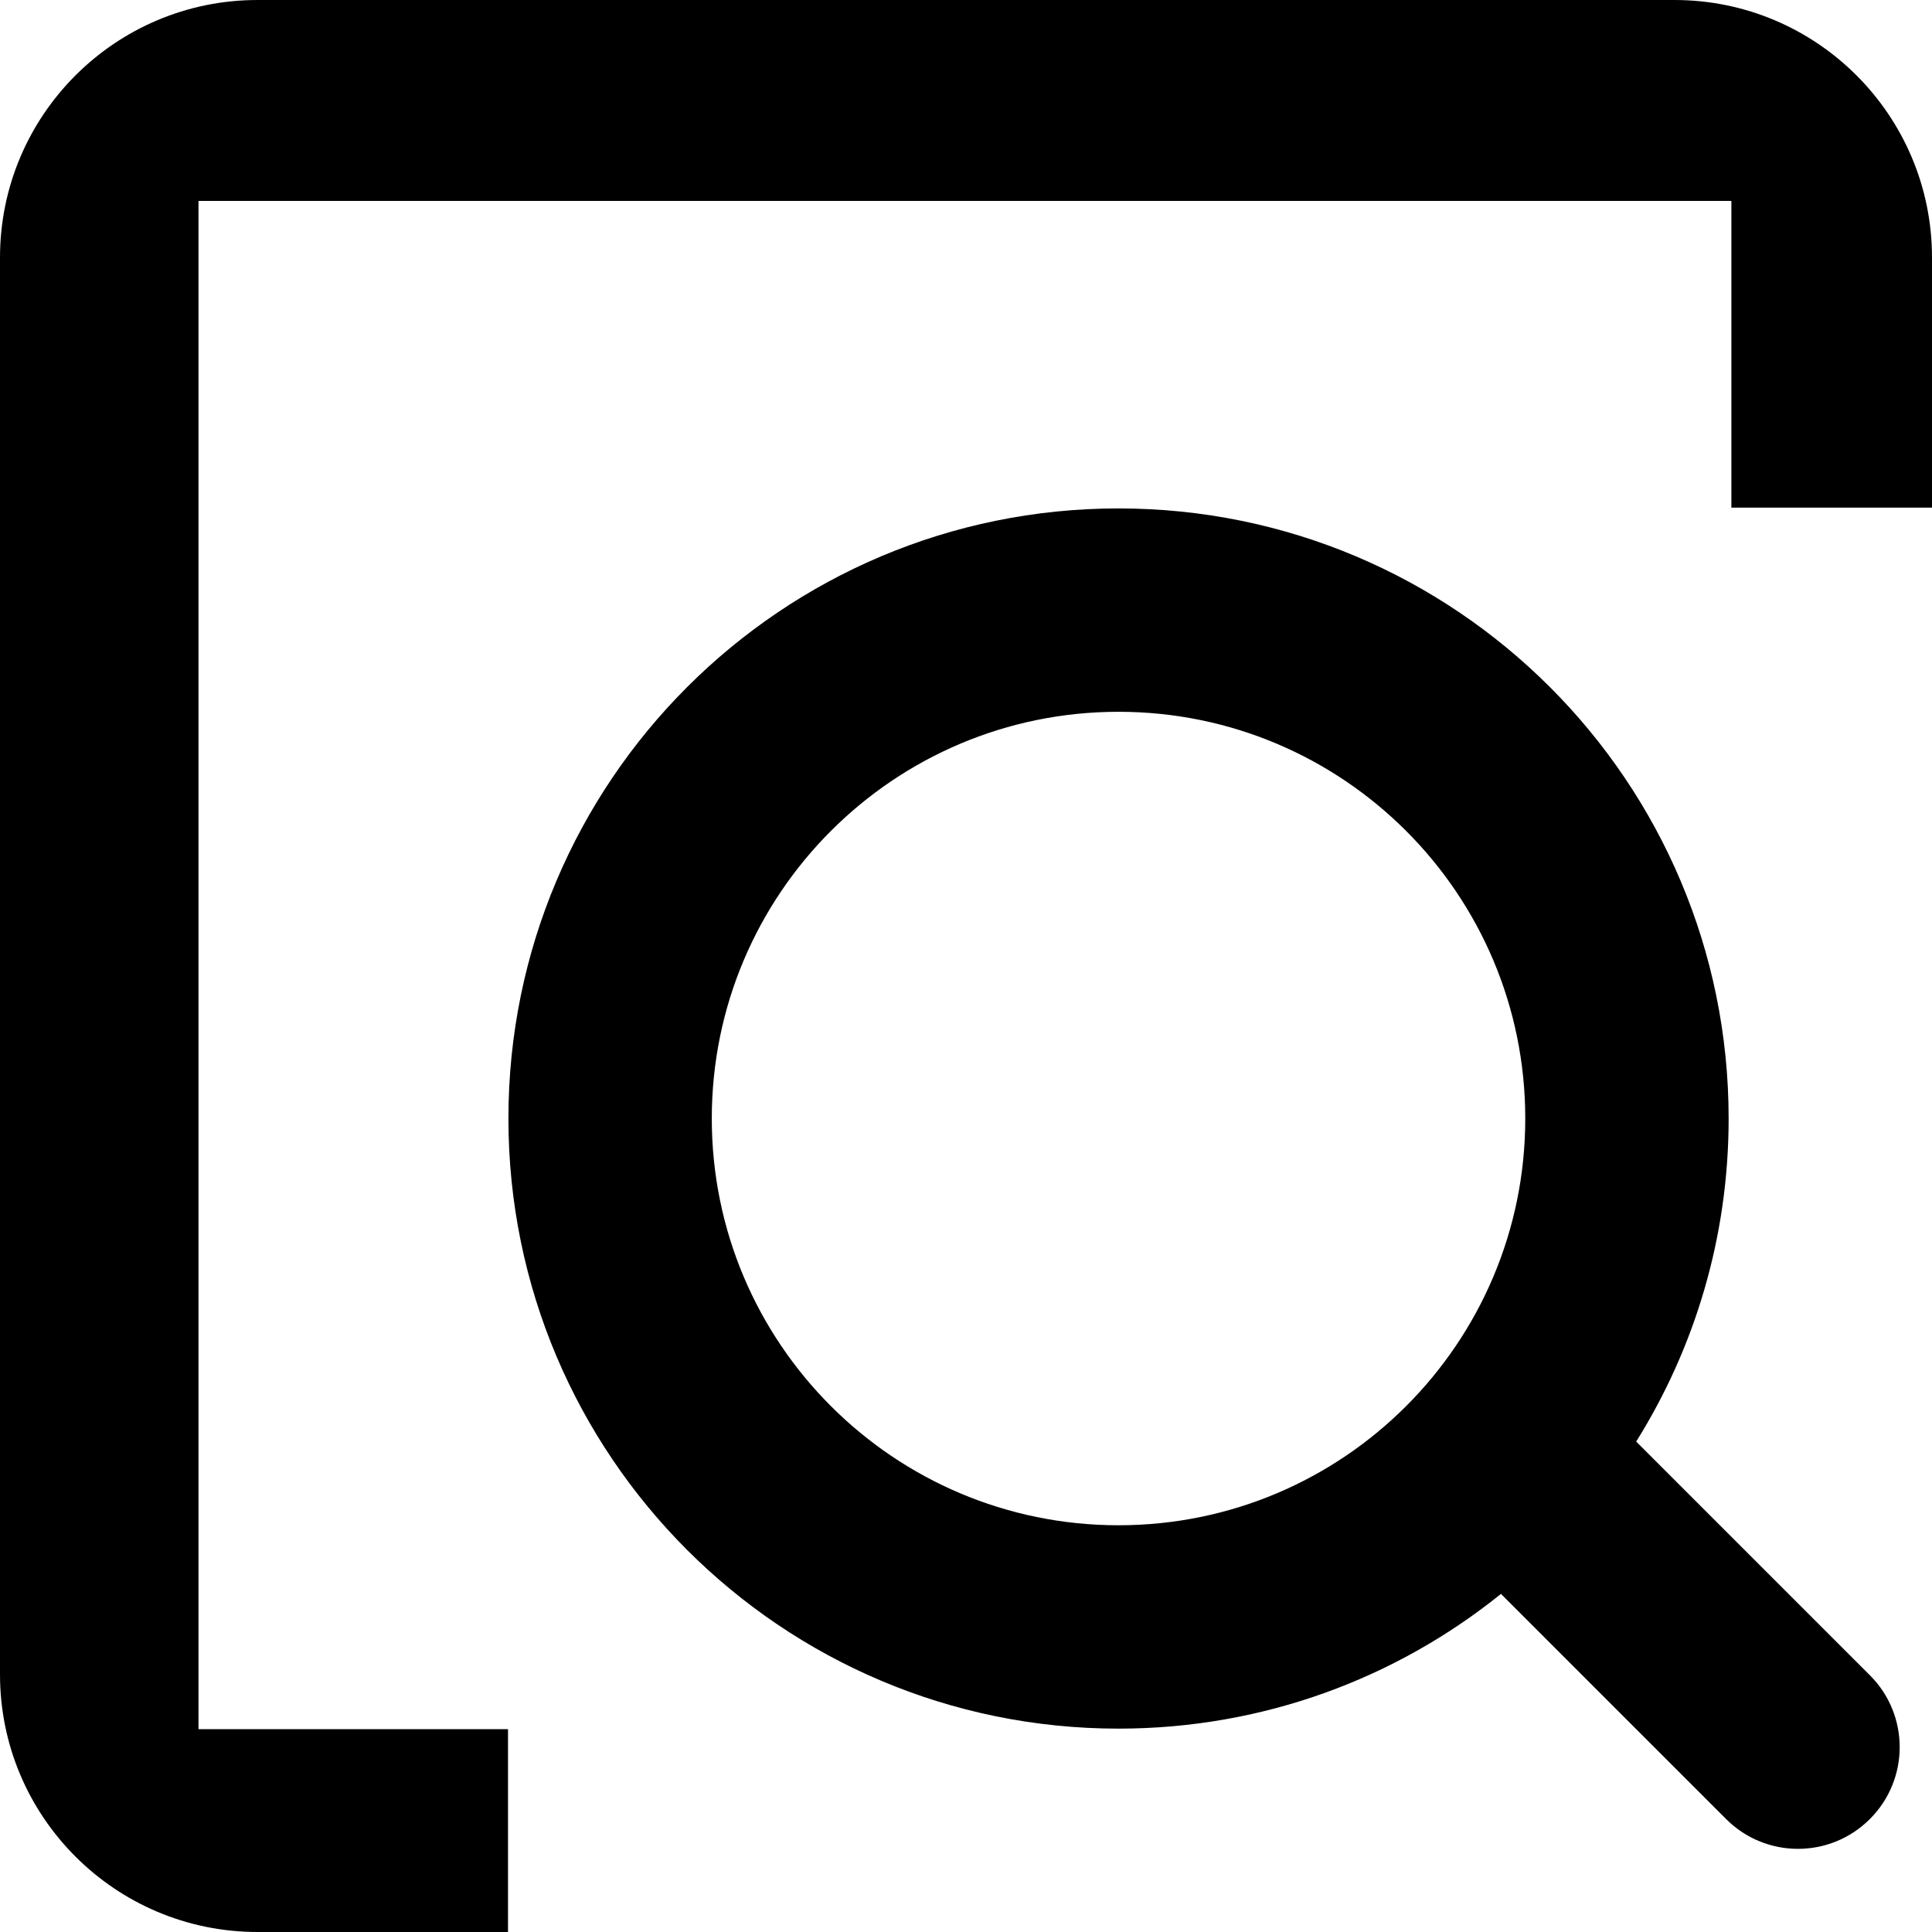
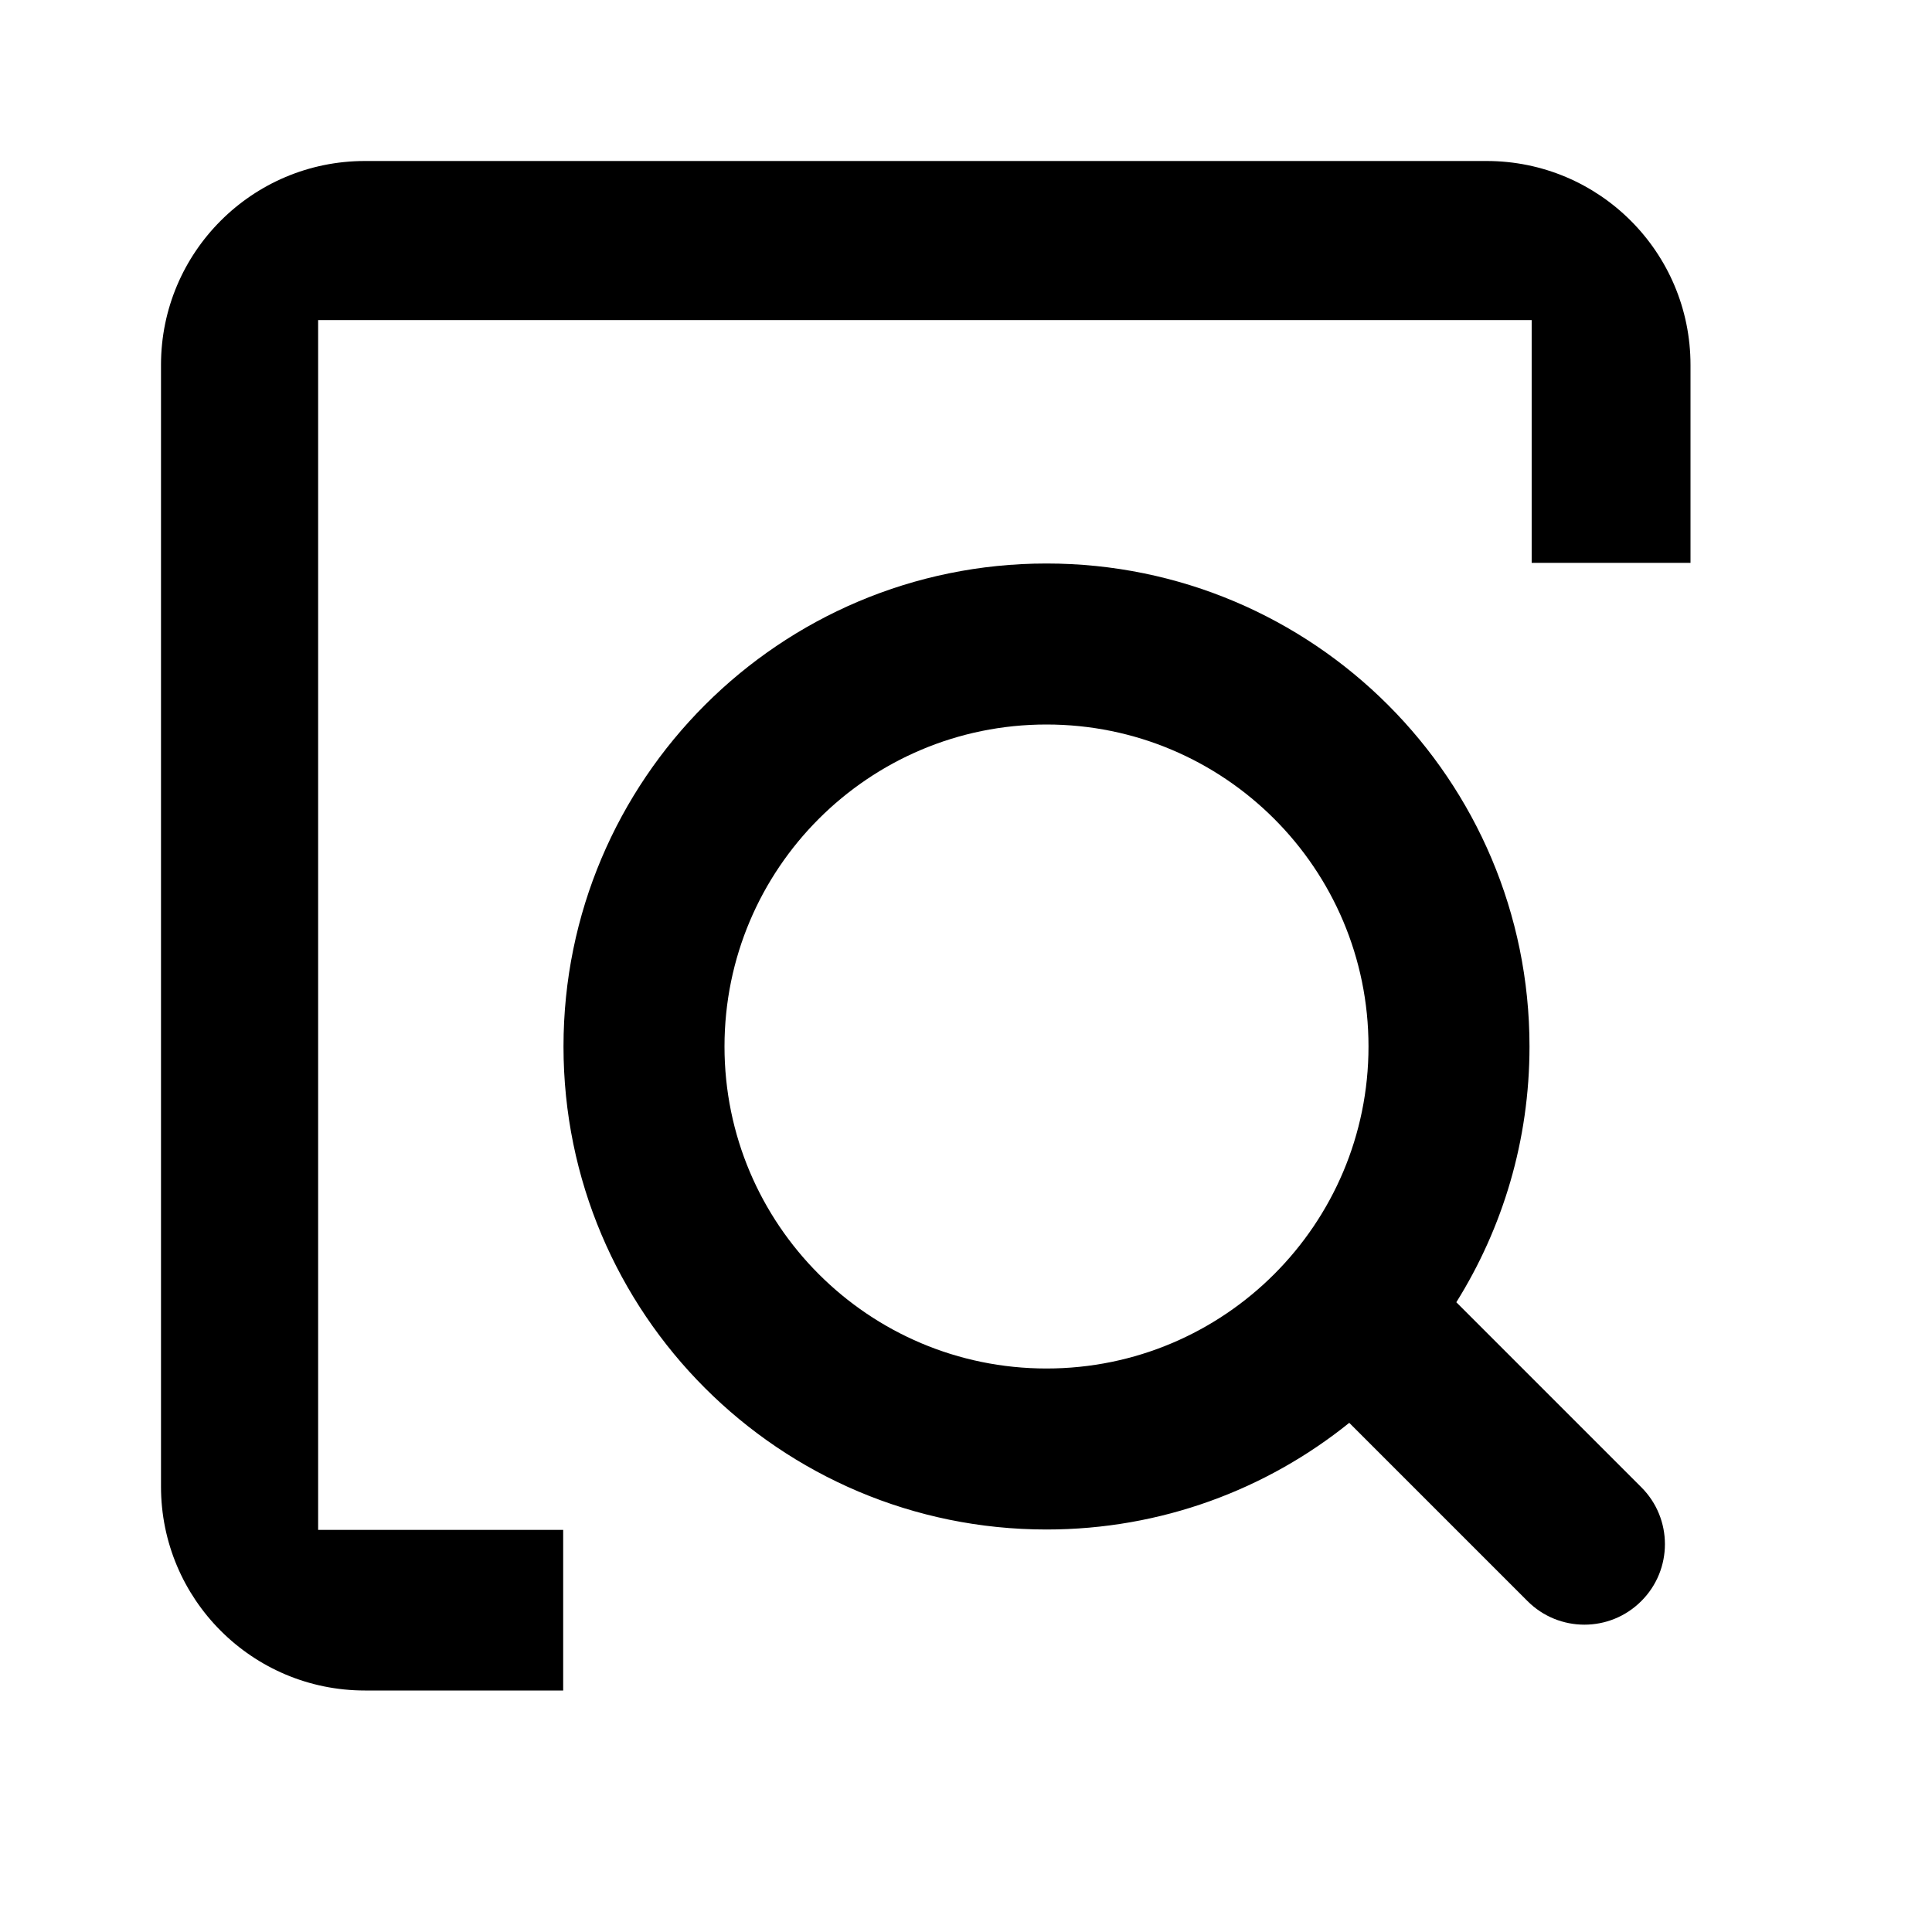
- <svg xmlns="http://www.w3.org/2000/svg" width="19px" height="19px" viewBox="0 0 19 19" version="1.1">
-   <path d="M18.389,17.889 L18.389,17.889 C17.999,18.28 17.365,18.28 16.975,17.889 L14.761,15.675 C13.732,16.504 12.424,17 11,17 C7.686,17 5,14.314 5,11 C5,7.686 7.686,5 11,5 C14.314,5 17,7.686 17,11 C17,12.167 16.667,13.255 16.091,14.177 L18.389,16.475 C18.78,16.865 18.78,17.499 18.389,17.889 Z M4.996,19 L2.533,19 C1.134,19 0,17.866 0,16.467 L0,2.533 C0,1.134 1.134,0 2.533,0 L16.467,0 C17.866,0 19,1.134 19,2.533 L19,4.992 L17.027,4.992 L17.027,1.976 L1.952,1.976 L1.952,17.005 L4.996,17.005 L4.996,19 Z M11,15 C13.209,15 15,13.209 15,11 C15,8.791 13.209,7 11,7 C8.791,7 7,8.791 7,11 C7,13.209 8.791,15 11,15 Z" id="path-1" />
+ <svg xmlns="http://www.w3.org/2000/svg" viewBox="0 0 24 24">
+   <path d="M20.389,19.889 L20.389,19.889 C19.999,20.28 19.365,20.28 18.975,19.889 L16.761,17.675 C15.732,18.504 14.424,19 13,19 C9.686,19 7,16.314 7,13 C7,9.686 9.686,7 13,7 C16.314,7 19,9.686 19,13 C19,14.167 18.667,15.255 18.091,16.177 L20.389,18.475 C20.78,18.865 20.78,19.499 20.389,19.889 Z M6.996,21 L4.533,21 C3.134,21 2,19.866 2,18.467 L2,4.533 C2,3.134 3.134,2 4.533,2 L18.467,2 C19.866,2 21,3.134 21,4.533 L21,6.992 L19.027,6.992 L19.027,3.976 L3.952,3.976 L3.952,19.005 L6.996,19.005 L6.996,21 Z M13,17 C15.209,17 17,15.209 17,13 C17,10.791 15.209,9 13,9 C10.791,9 9,10.791 9,13 C9,15.209 10.791,17 13,17 Z" id="path-1" />
</svg>
